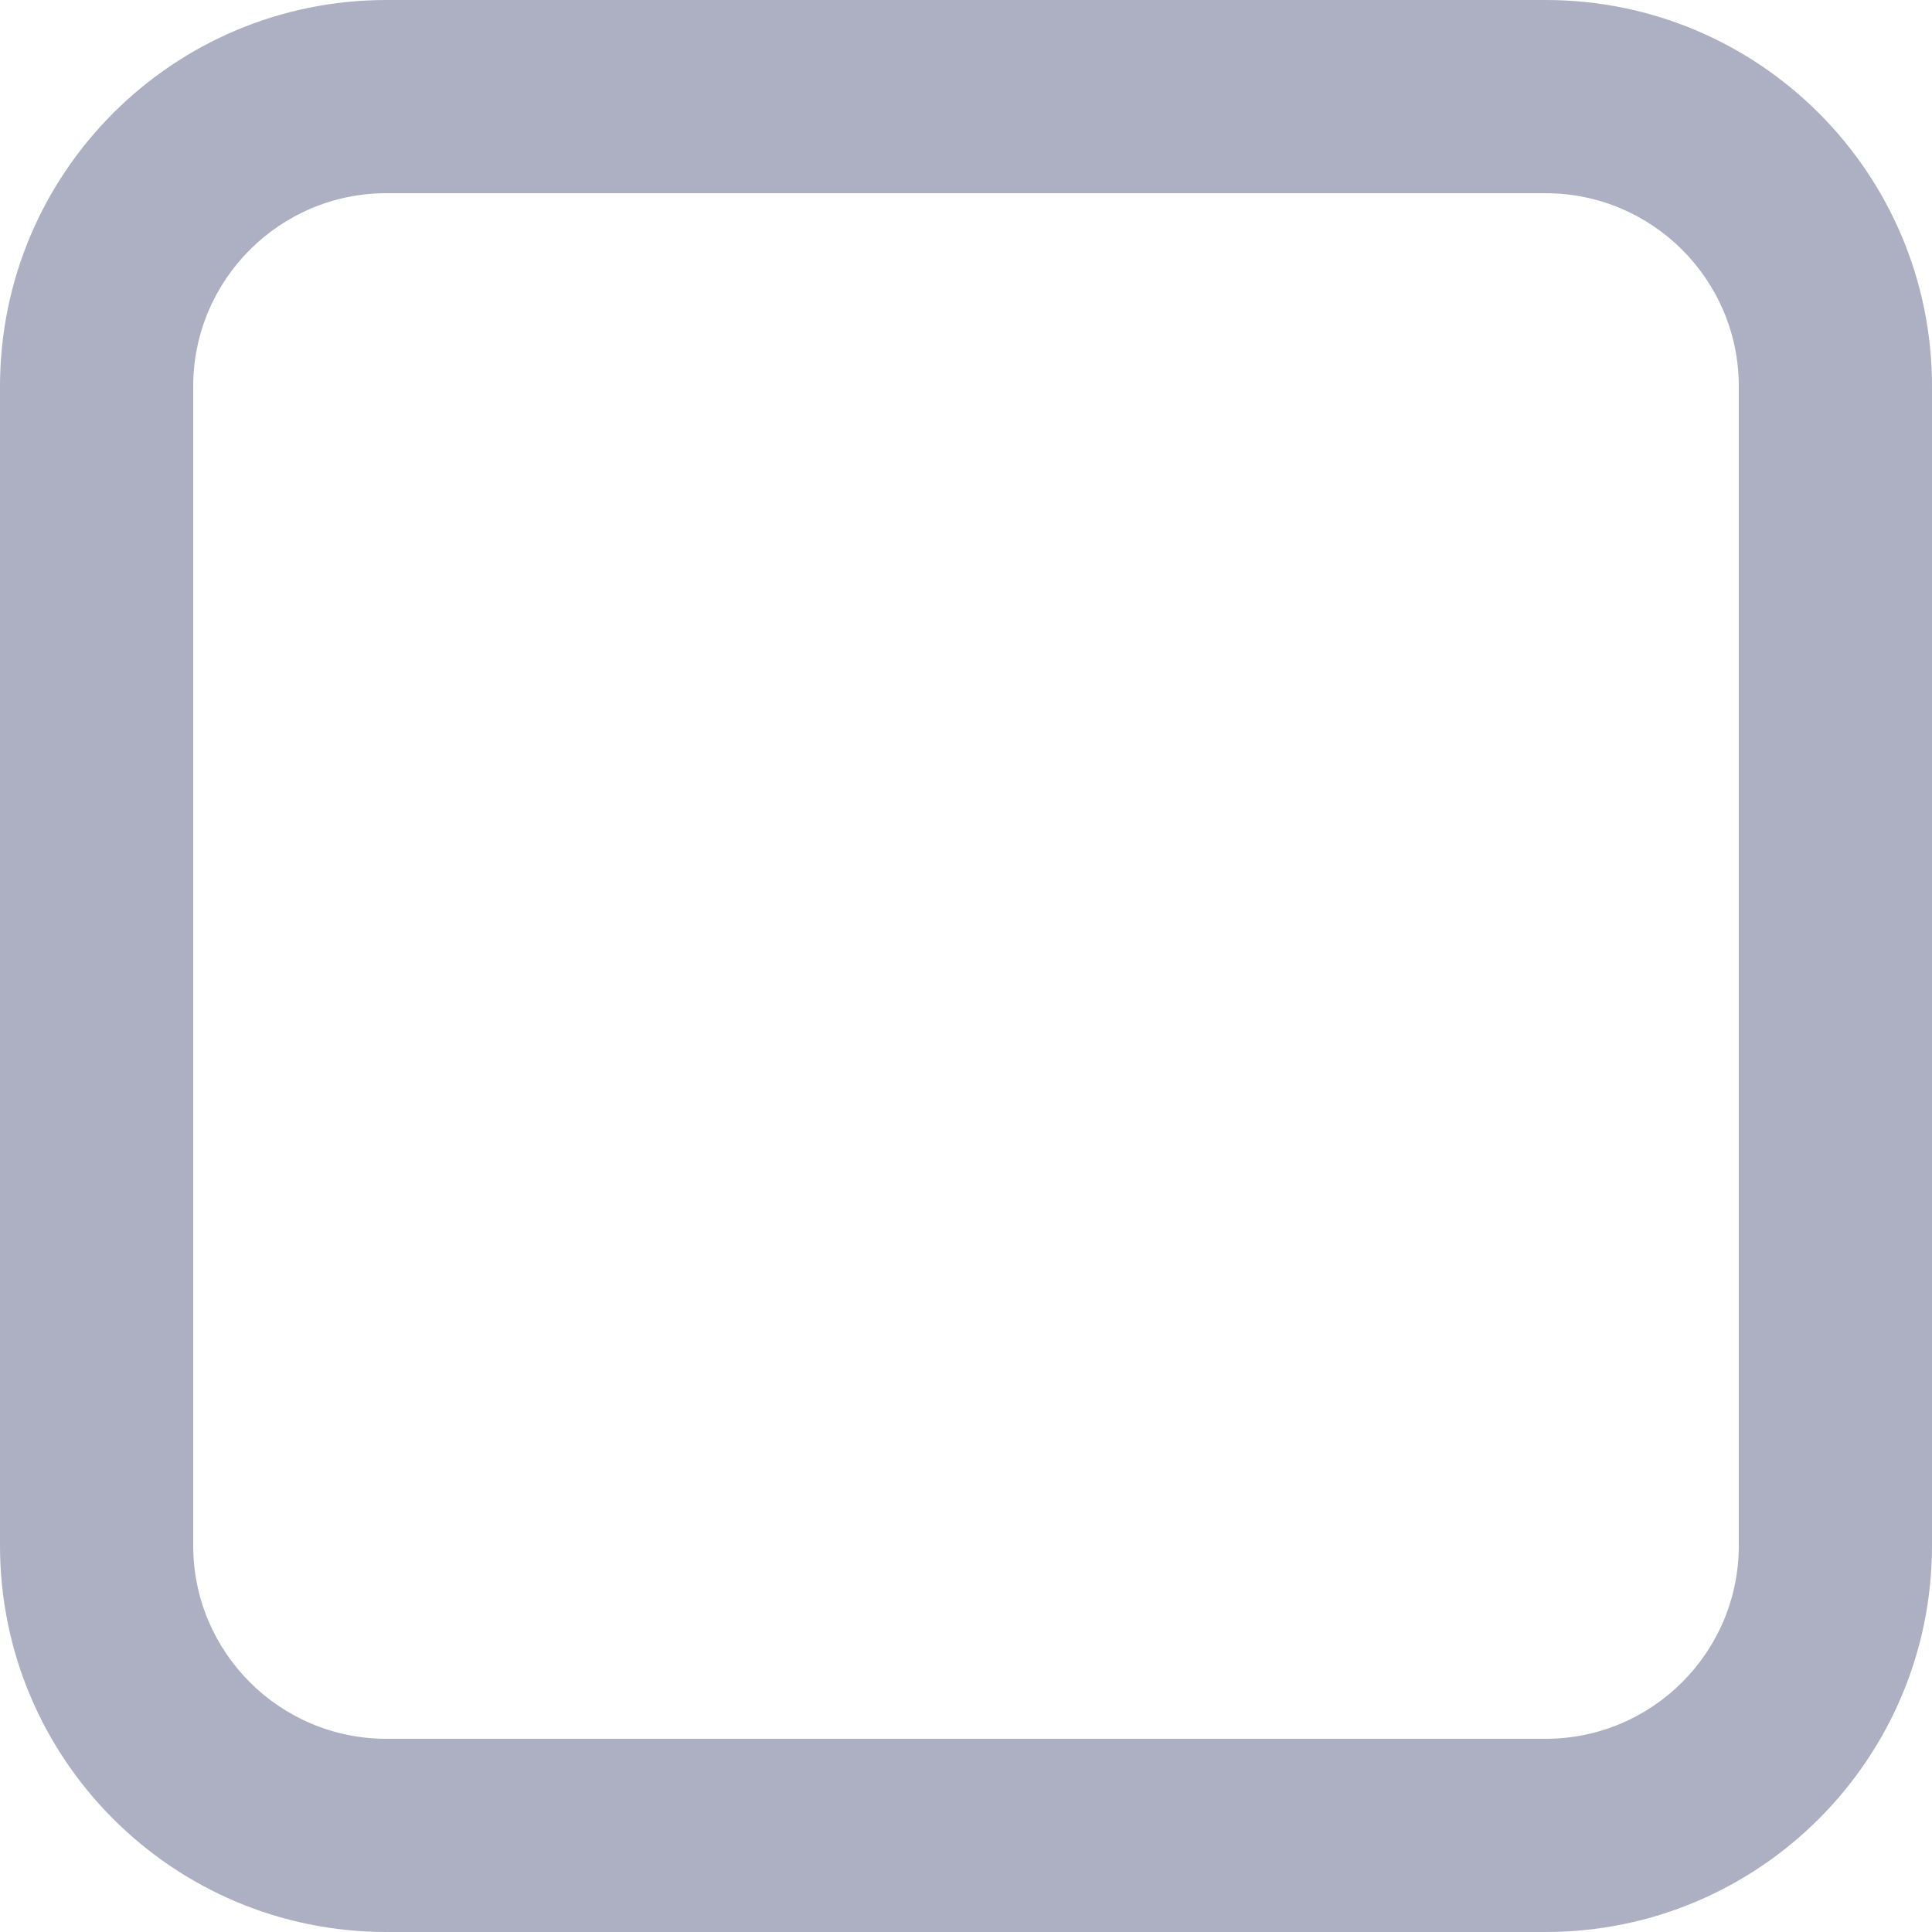
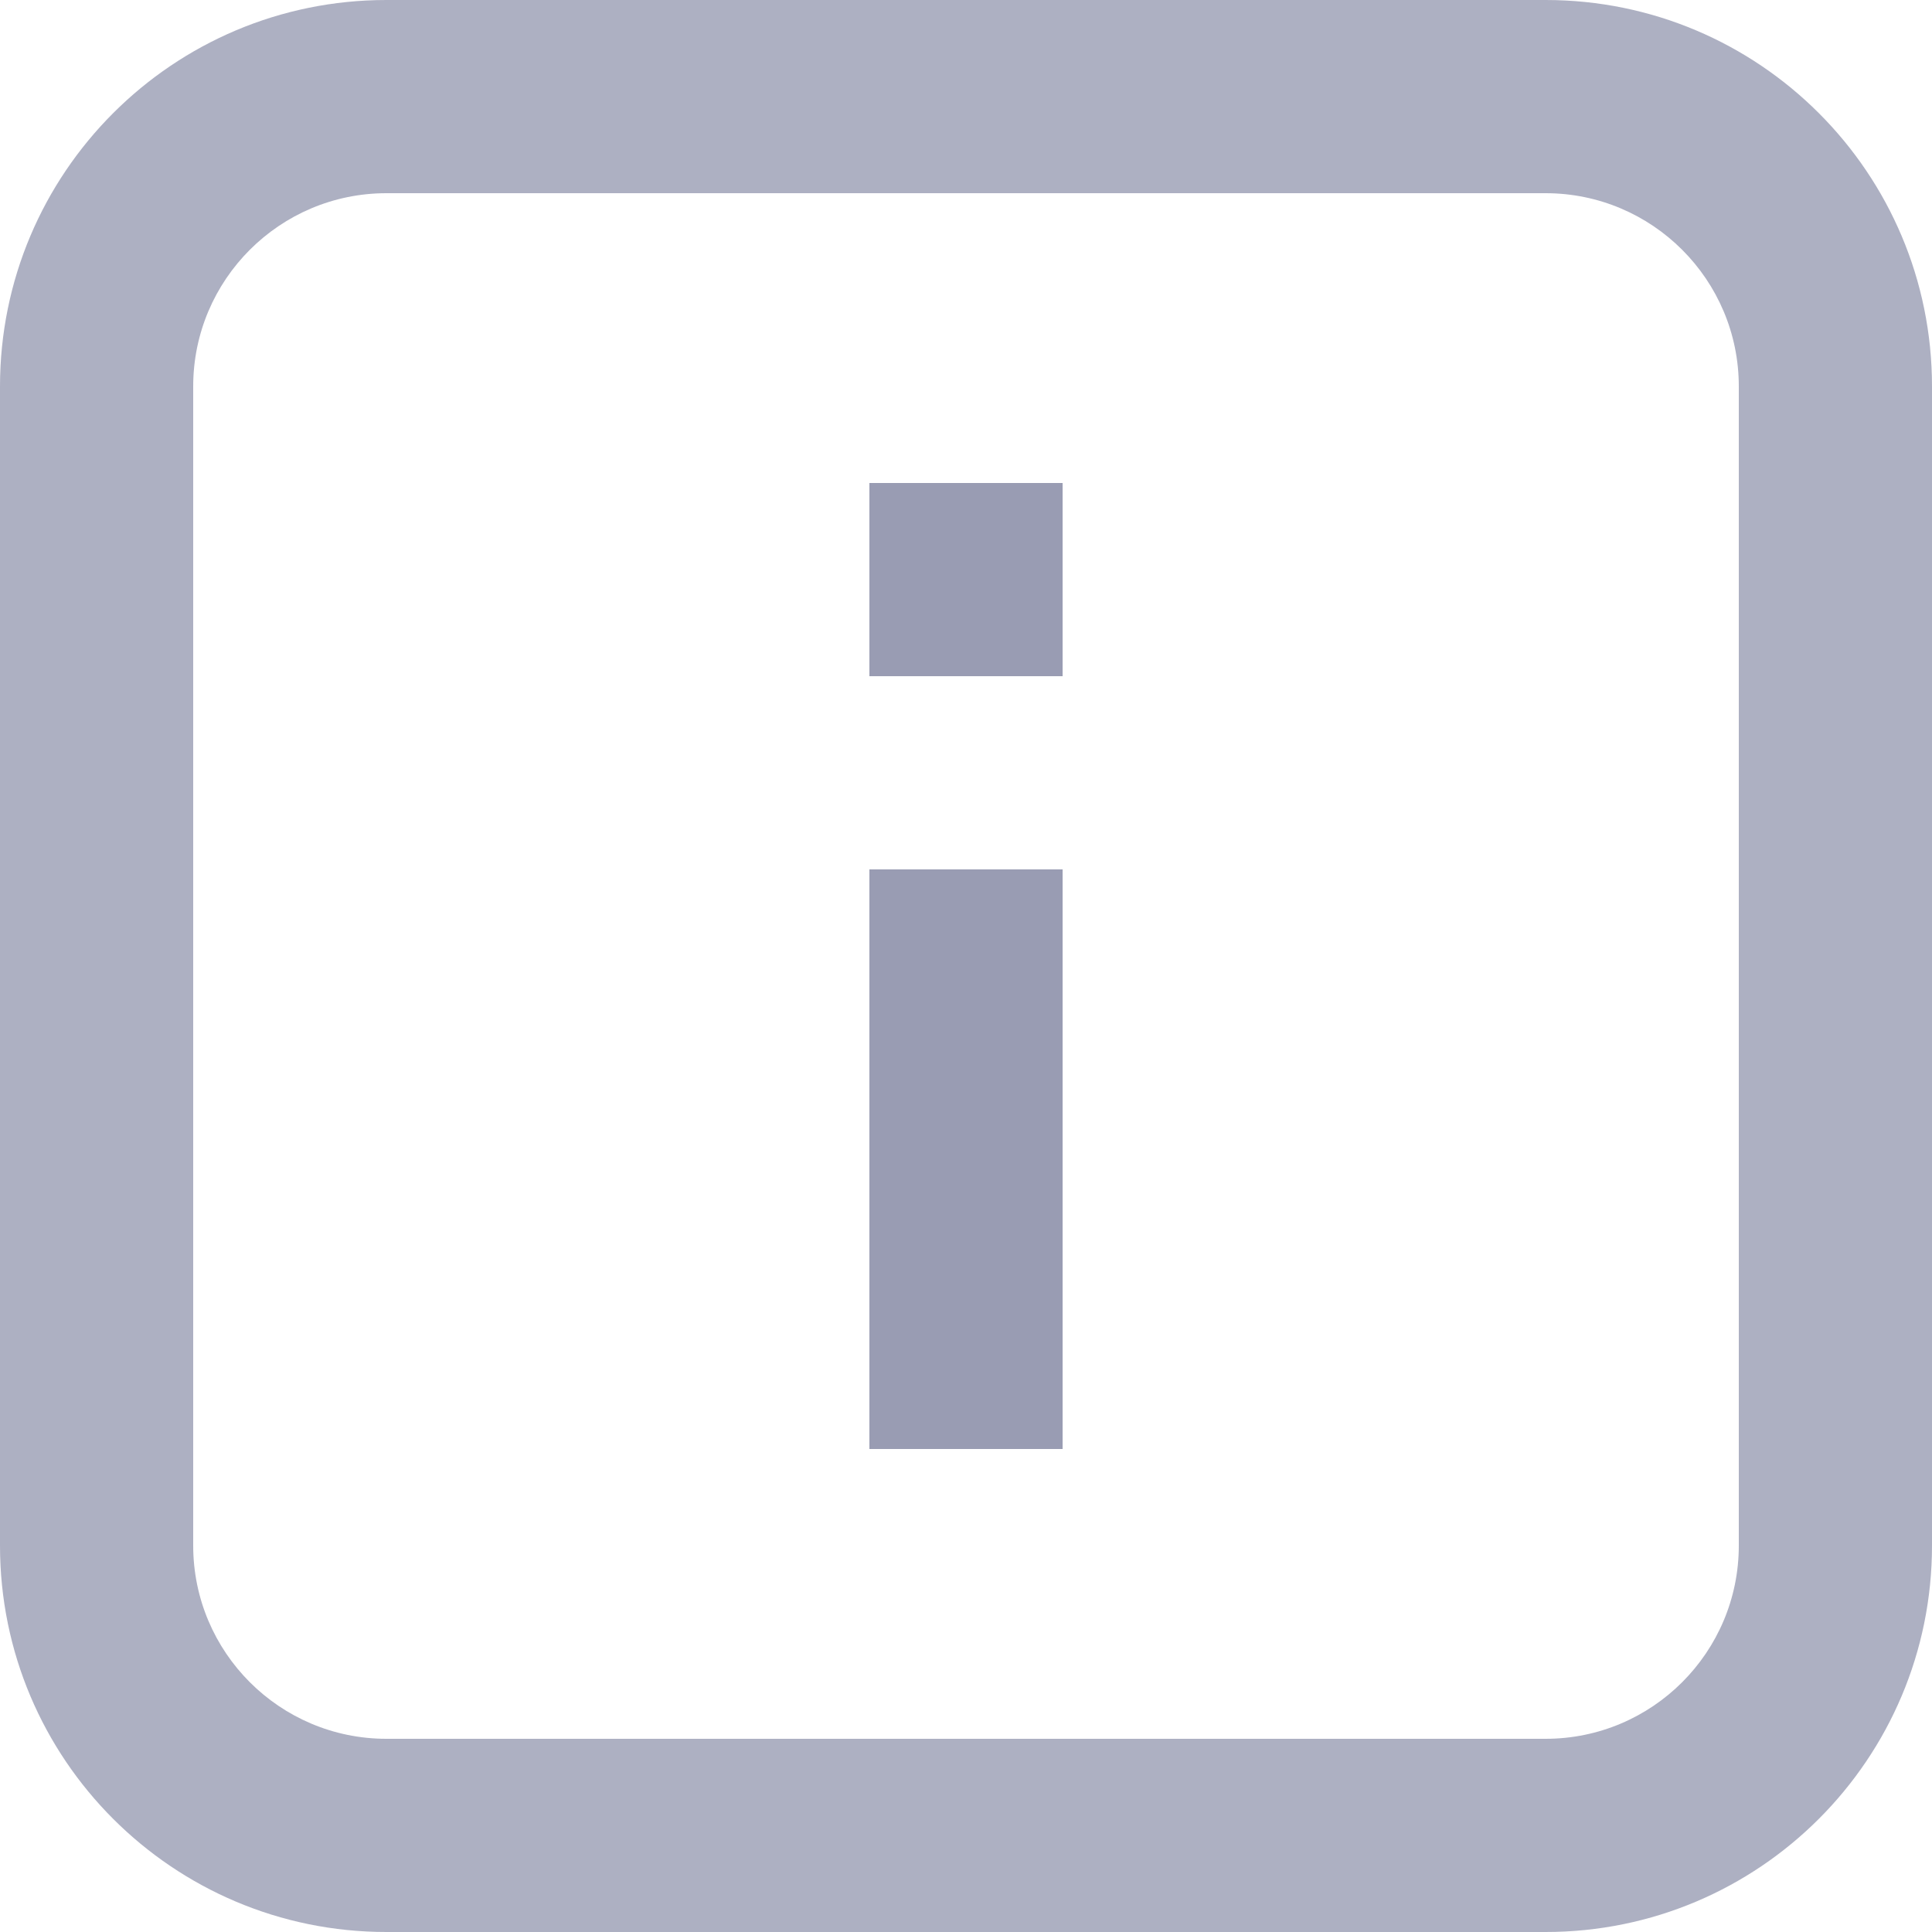
<svg xmlns="http://www.w3.org/2000/svg" width="10" height="10" viewBox="0 0 10 10" fill="none">
-   <path opacity="0.8" fill-rule="evenodd" clip-rule="evenodd" d="M8 1L2 1C1.448 1 1 1.448 1 2L1 8C1 8.552 1.448 9 2 9L8 9C8.552 9 9 8.552 9 8L9 2C9 1.448 8.552 1 8 1ZM2 9.70438e-07C0.895 9.72753e-07 -1.90774e-08 0.895 -1.6763e-08 2L-4.19074e-09 8C-1.87626e-09 9.105 0.895 10 2 10L8 10C9.105 10 10 9.105 10 8L10 2C10 0.895 9.105 9.55552e-07 8 9.57866e-07L2 9.70438e-07Z" fill="#999CB3" />
-   <path d="M4.5 3.5L5.5 3.5L5.5 2.5L4.5 2.5L4.5 3.5ZM4.5 7.5L5.5 7.5L5.5 4.5L4.5 4.5L4.5 7.5Z" fill="#currentColor" />
+   <path opacity="0.8" fill-rule="evenodd" clip-rule="evenodd" d="M8 1L2 1C1.448 1 1 1.448 1 2L1 8C1 8.552 1.448 9 2 9L8 9C8.552 9 9 8.552 9 8L9 2C9 1.448 8.552 1 8 1ZM2 9.49484e-07C0.895 9.51798e-07 -1.90774e-08 0.895 -1.6763e-08 2L-4.19074e-09 8C-1.87626e-09 9.105 0.895 10 2 10L8 10C9.105 10 10 9.105 10 8L10 2C10 0.895 9.105 9.34597e-07 8 9.36911e-07L2 9.49484e-07Z" fill="#999CB3" />
+   <path d="M4.5 3.5L5.5 3.5L5.5 2.5L4.5 2.5L4.5 3.5ZM4.5 7.5L5.5 7.5L5.5 4.5L4.5 4.5L4.5 7.5Z" fill="#999CB3" />
</svg>
